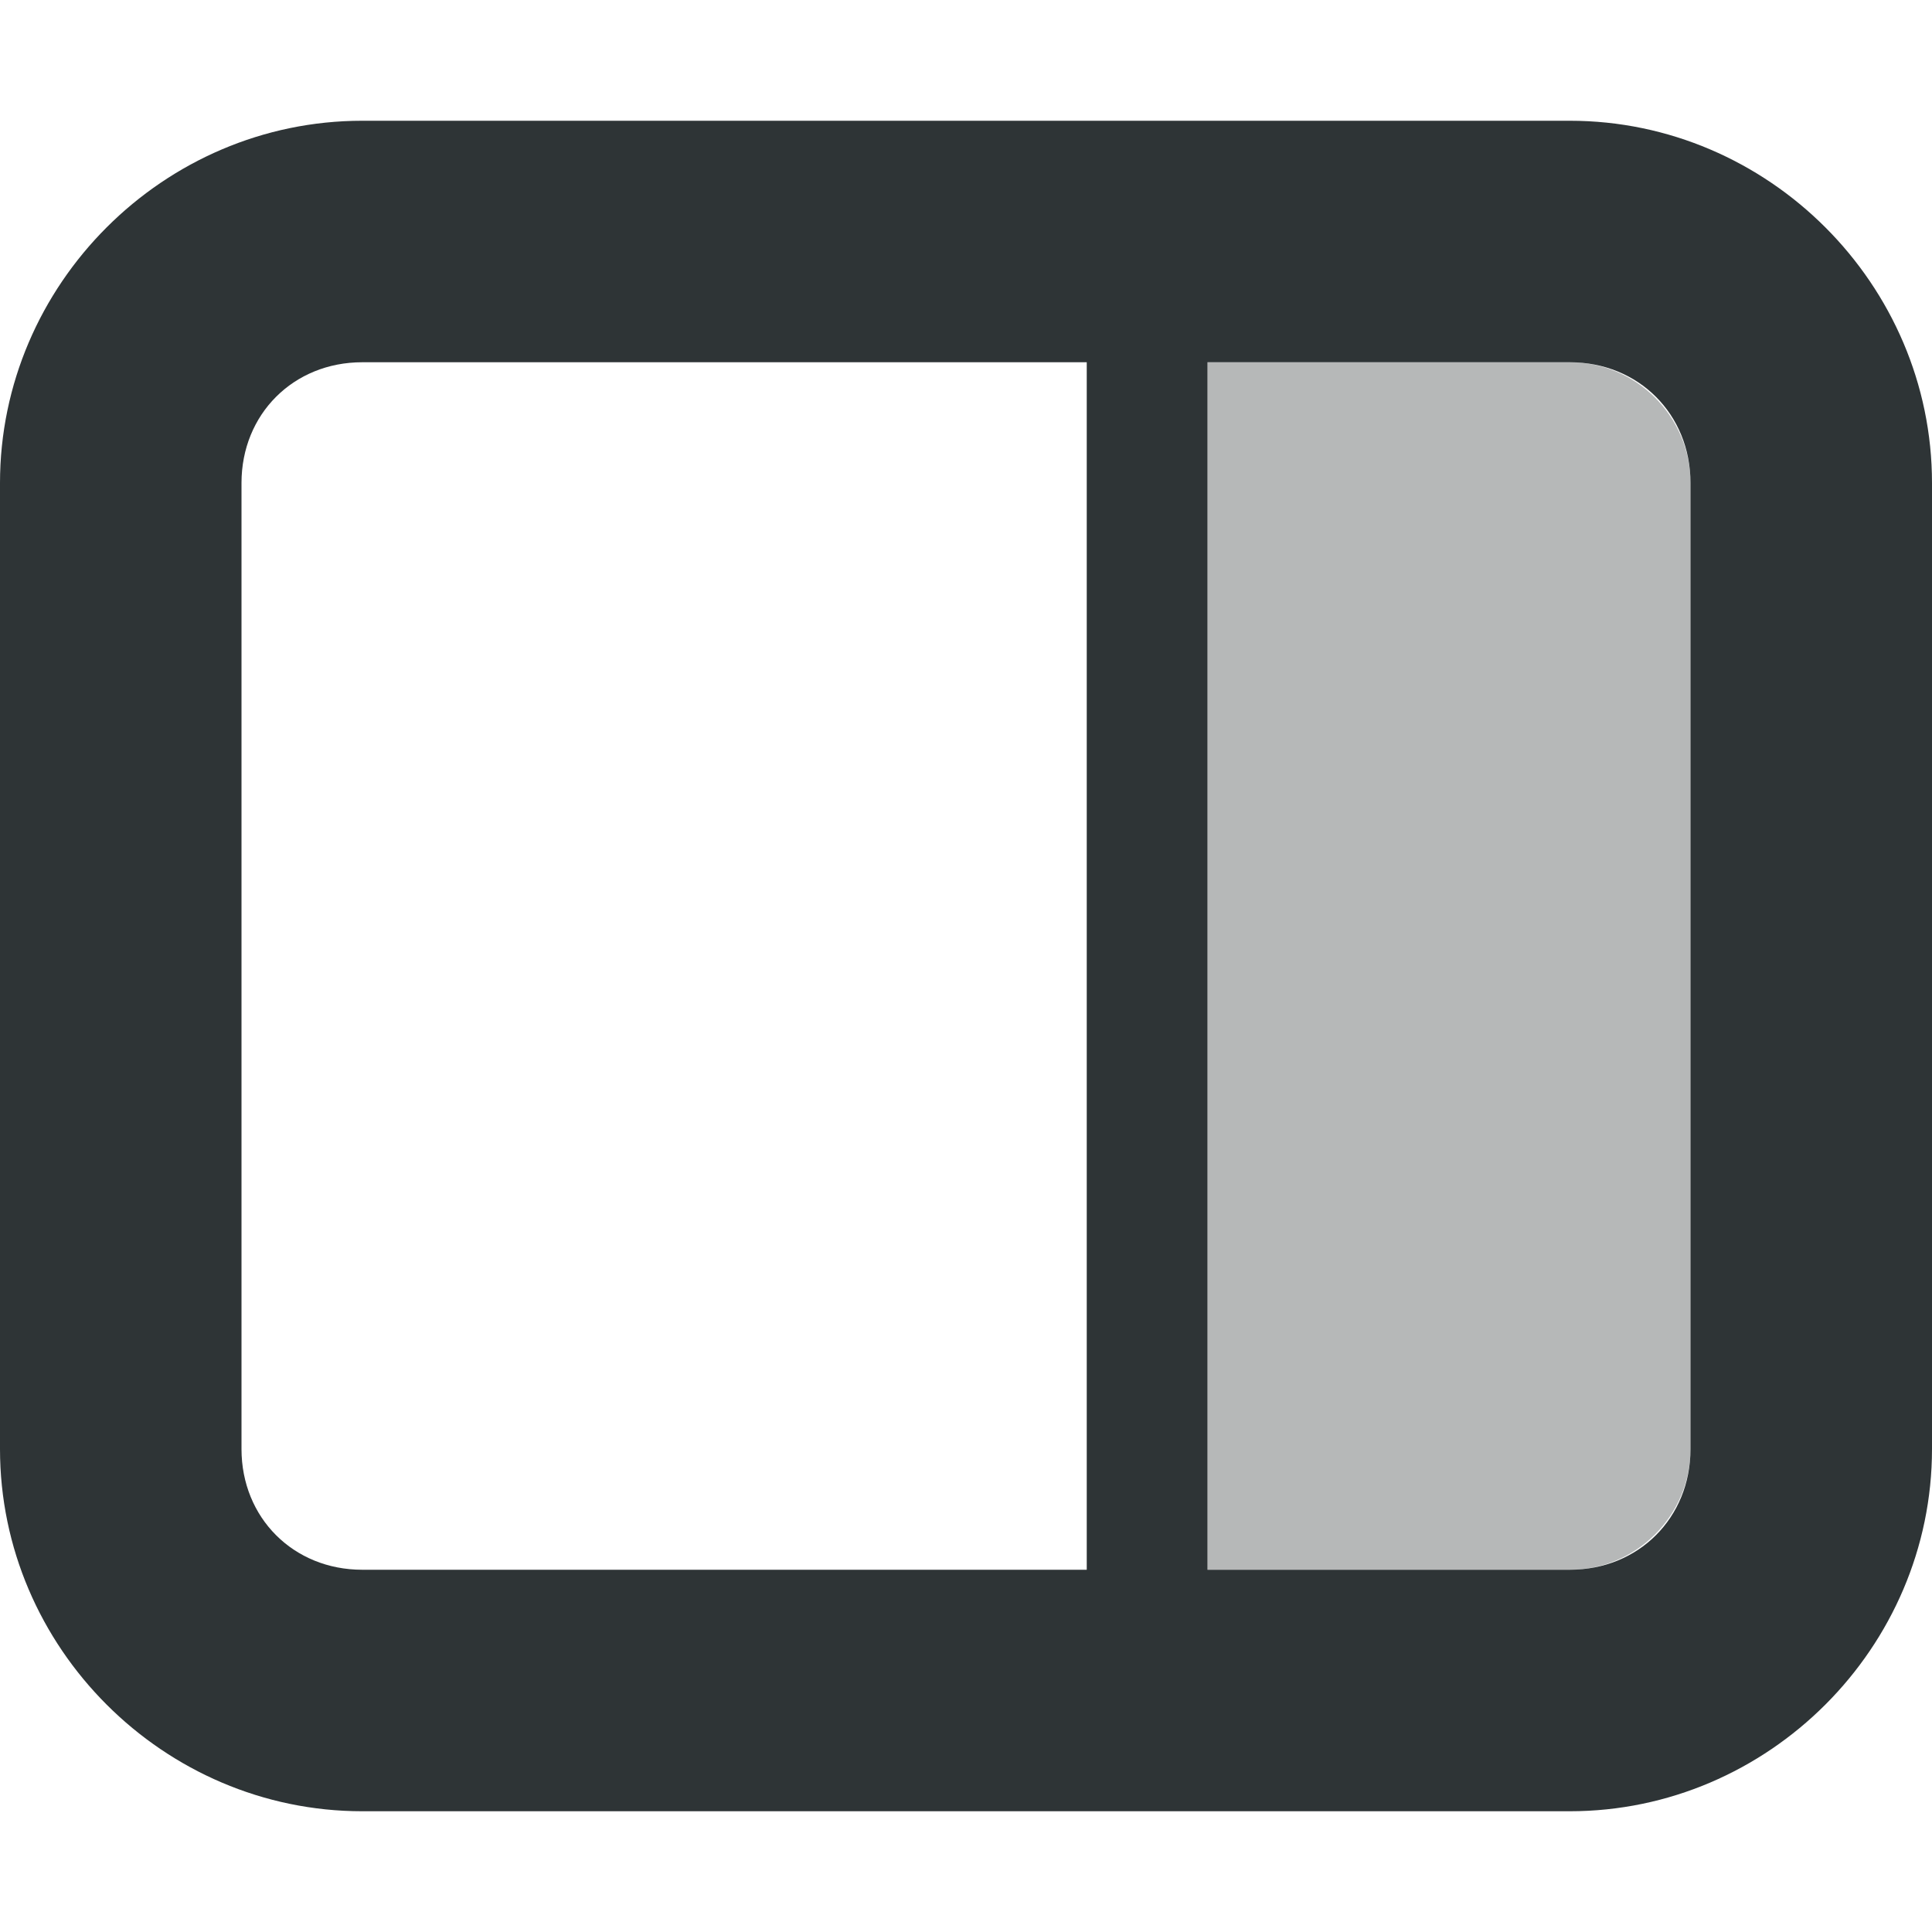
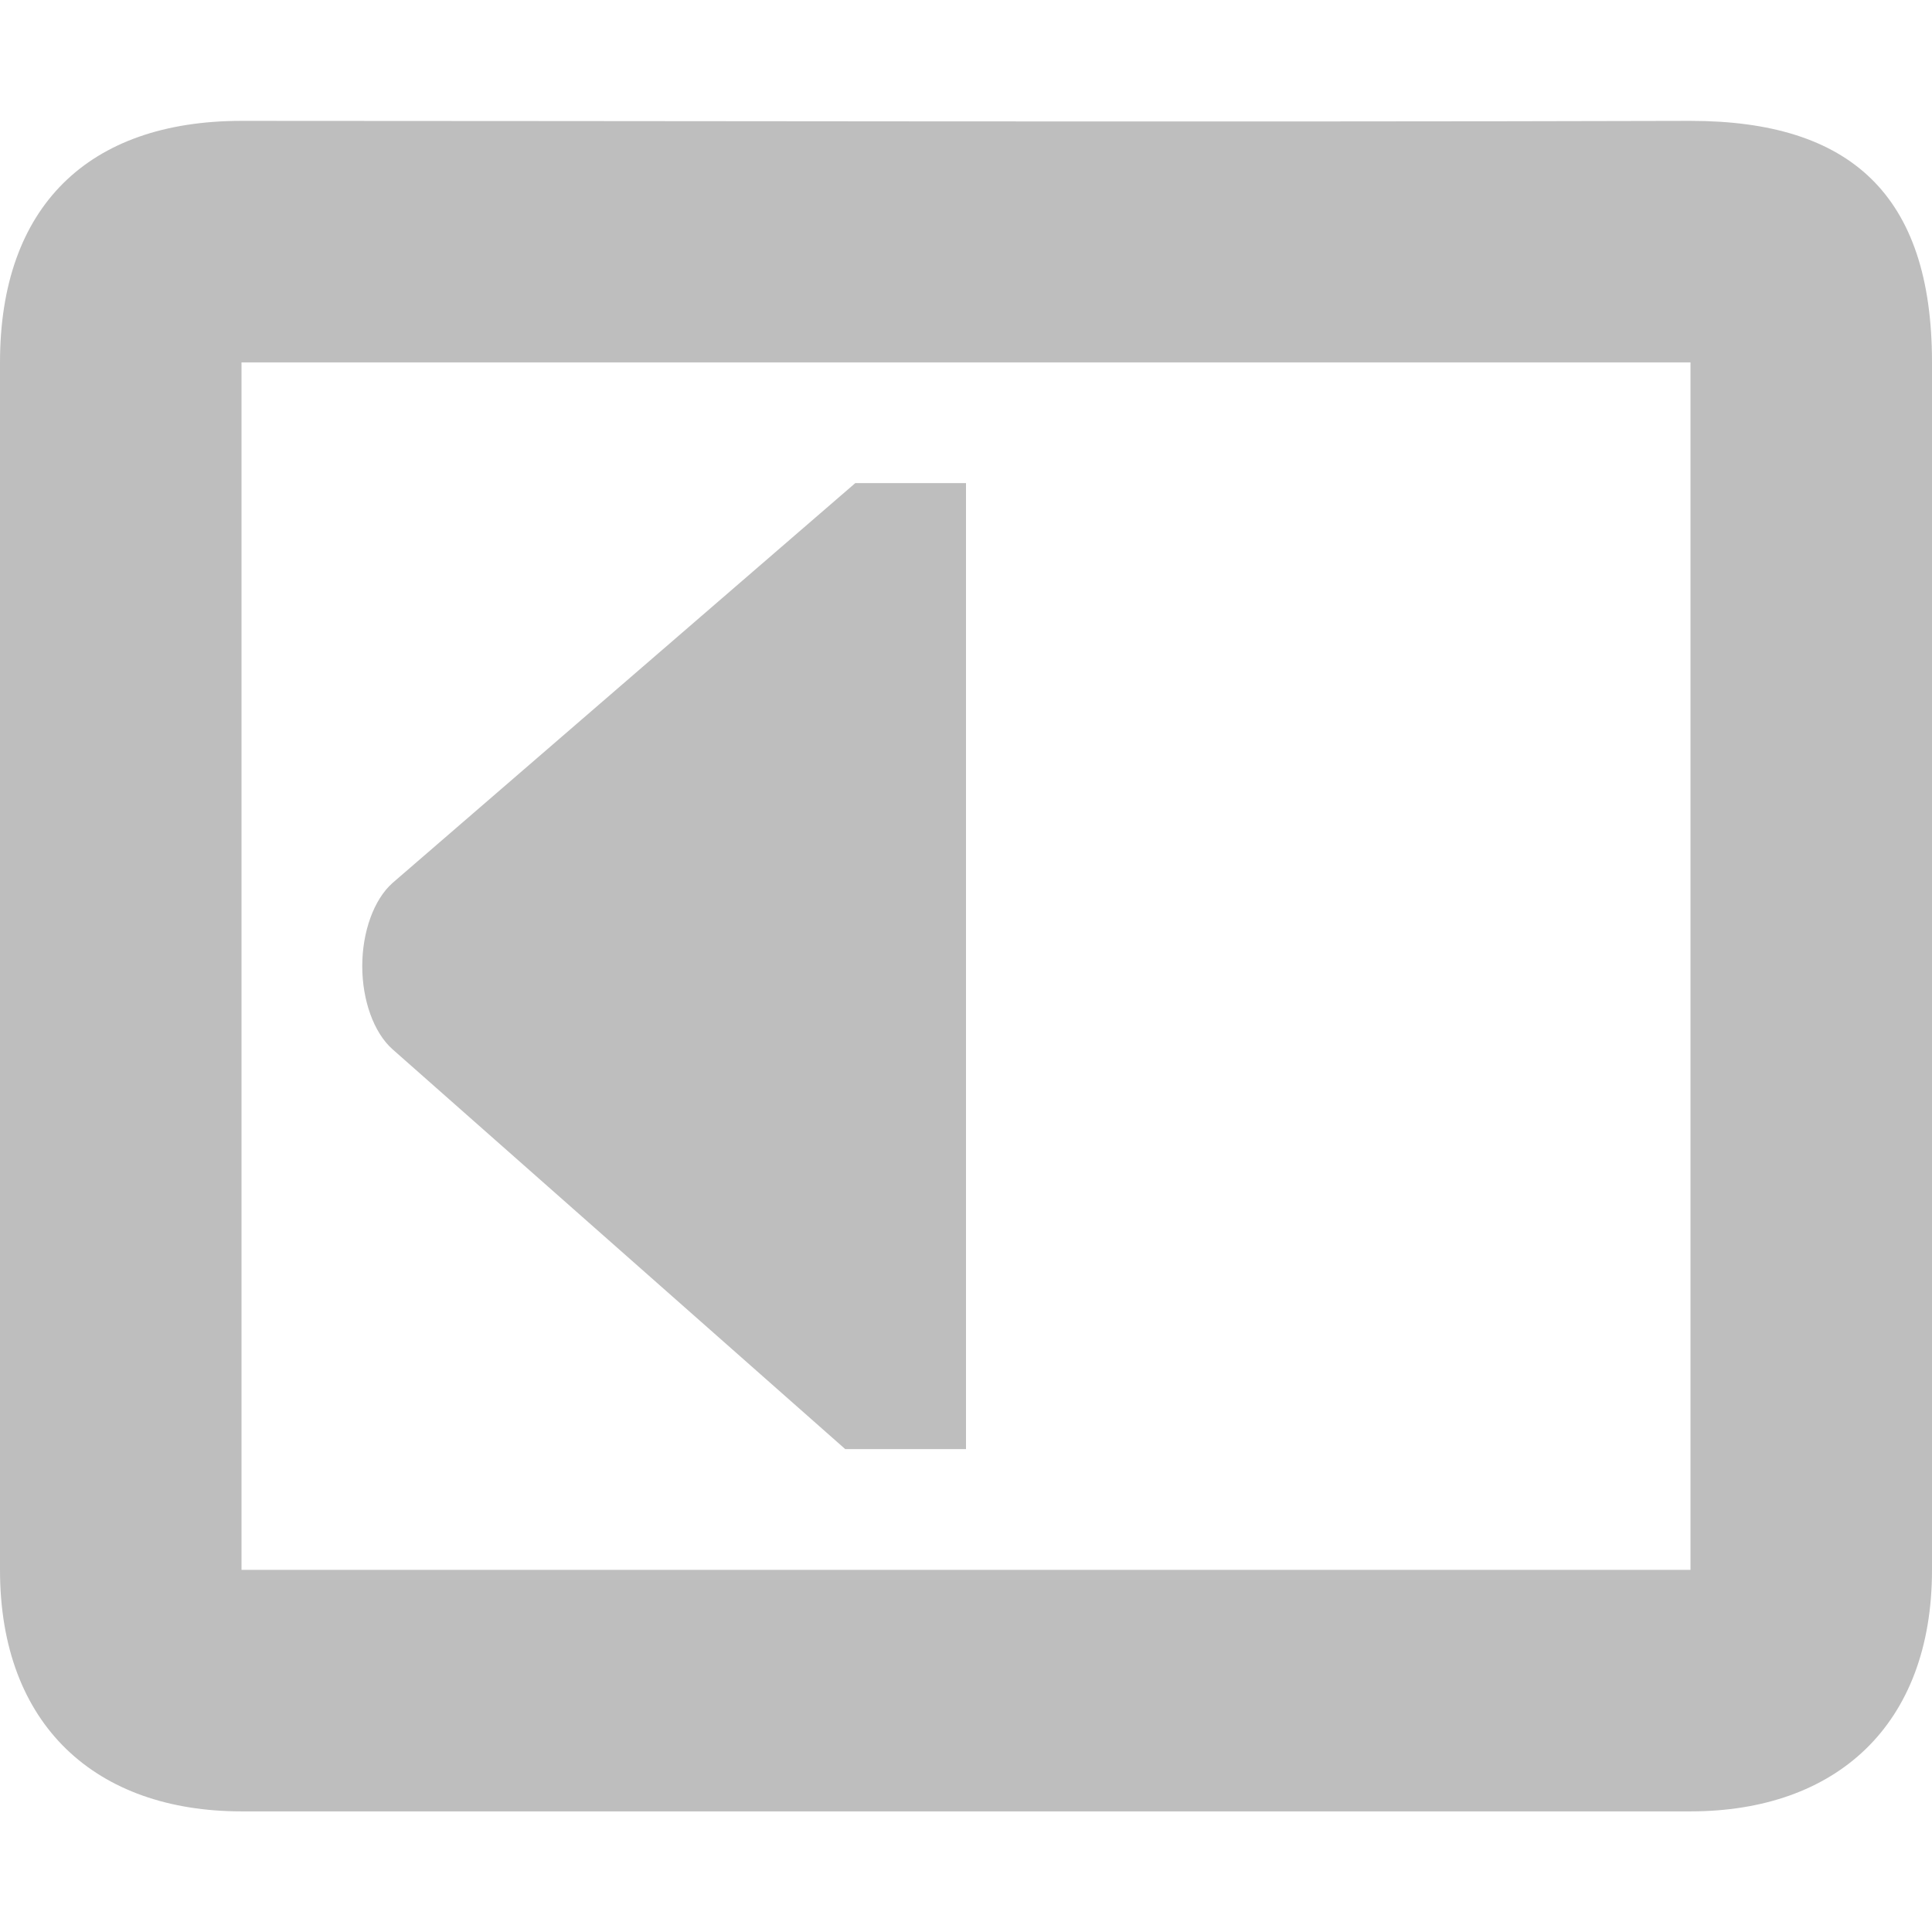
- <svg xmlns="http://www.w3.org/2000/svg" height="16px" viewBox="0 0 16 16" width="16px">
-   <g fill="#2e3436">
-     <path d="m 10 13 v -10 h 3 c 0.551 0 1 0.449 1 1 v 8 c 0 0.551 -0.449 1 -1 1 z m 0 0" fill-opacity="0.349" />
-     <path d="m 13 1 c 1.645 0 3 1.355 3 3 v 8 c 0 1.645 -1.355 3 -3 3 h -10 c -1.645 0 -3 -1.355 -3 -3 v -8 c 0 -1.645 1.355 -3 3 -3 z m 0 2 h -3 v 10 h 3 c 0.57 0 1 -0.43 1 -1 v -8 c 0 -0.57 -0.43 -1 -1 -1 z m -4 0 h -6 c -0.57 0 -1 0.43 -1 1 v 8 c 0 0.57 0.43 1 1 1 h 6 z m 0 0" />
-   </g>
+ <svg xmlns="http://www.w3.org/2000/svg" height="16" width="16" version="1.1">
+   <path d="m0 3.001v10c0 1.291 0.798 2 2 2h12c1.202 0 2-0.709 2-2v-10c0-1.39-0.678-2-2-2-3.887 0.011-9.027 2e-7 -12 0-1.271 0-2 0.712-2 2zm14 0v10h-12v-10zm-10.75 4.312c-0.155 0.138-0.25 0.406-0.25 0.688s0.095 0.55 0.25 0.688l3.75 3.312h1v-8l-0.917 0z" fill="#bebebe" />
</svg>
